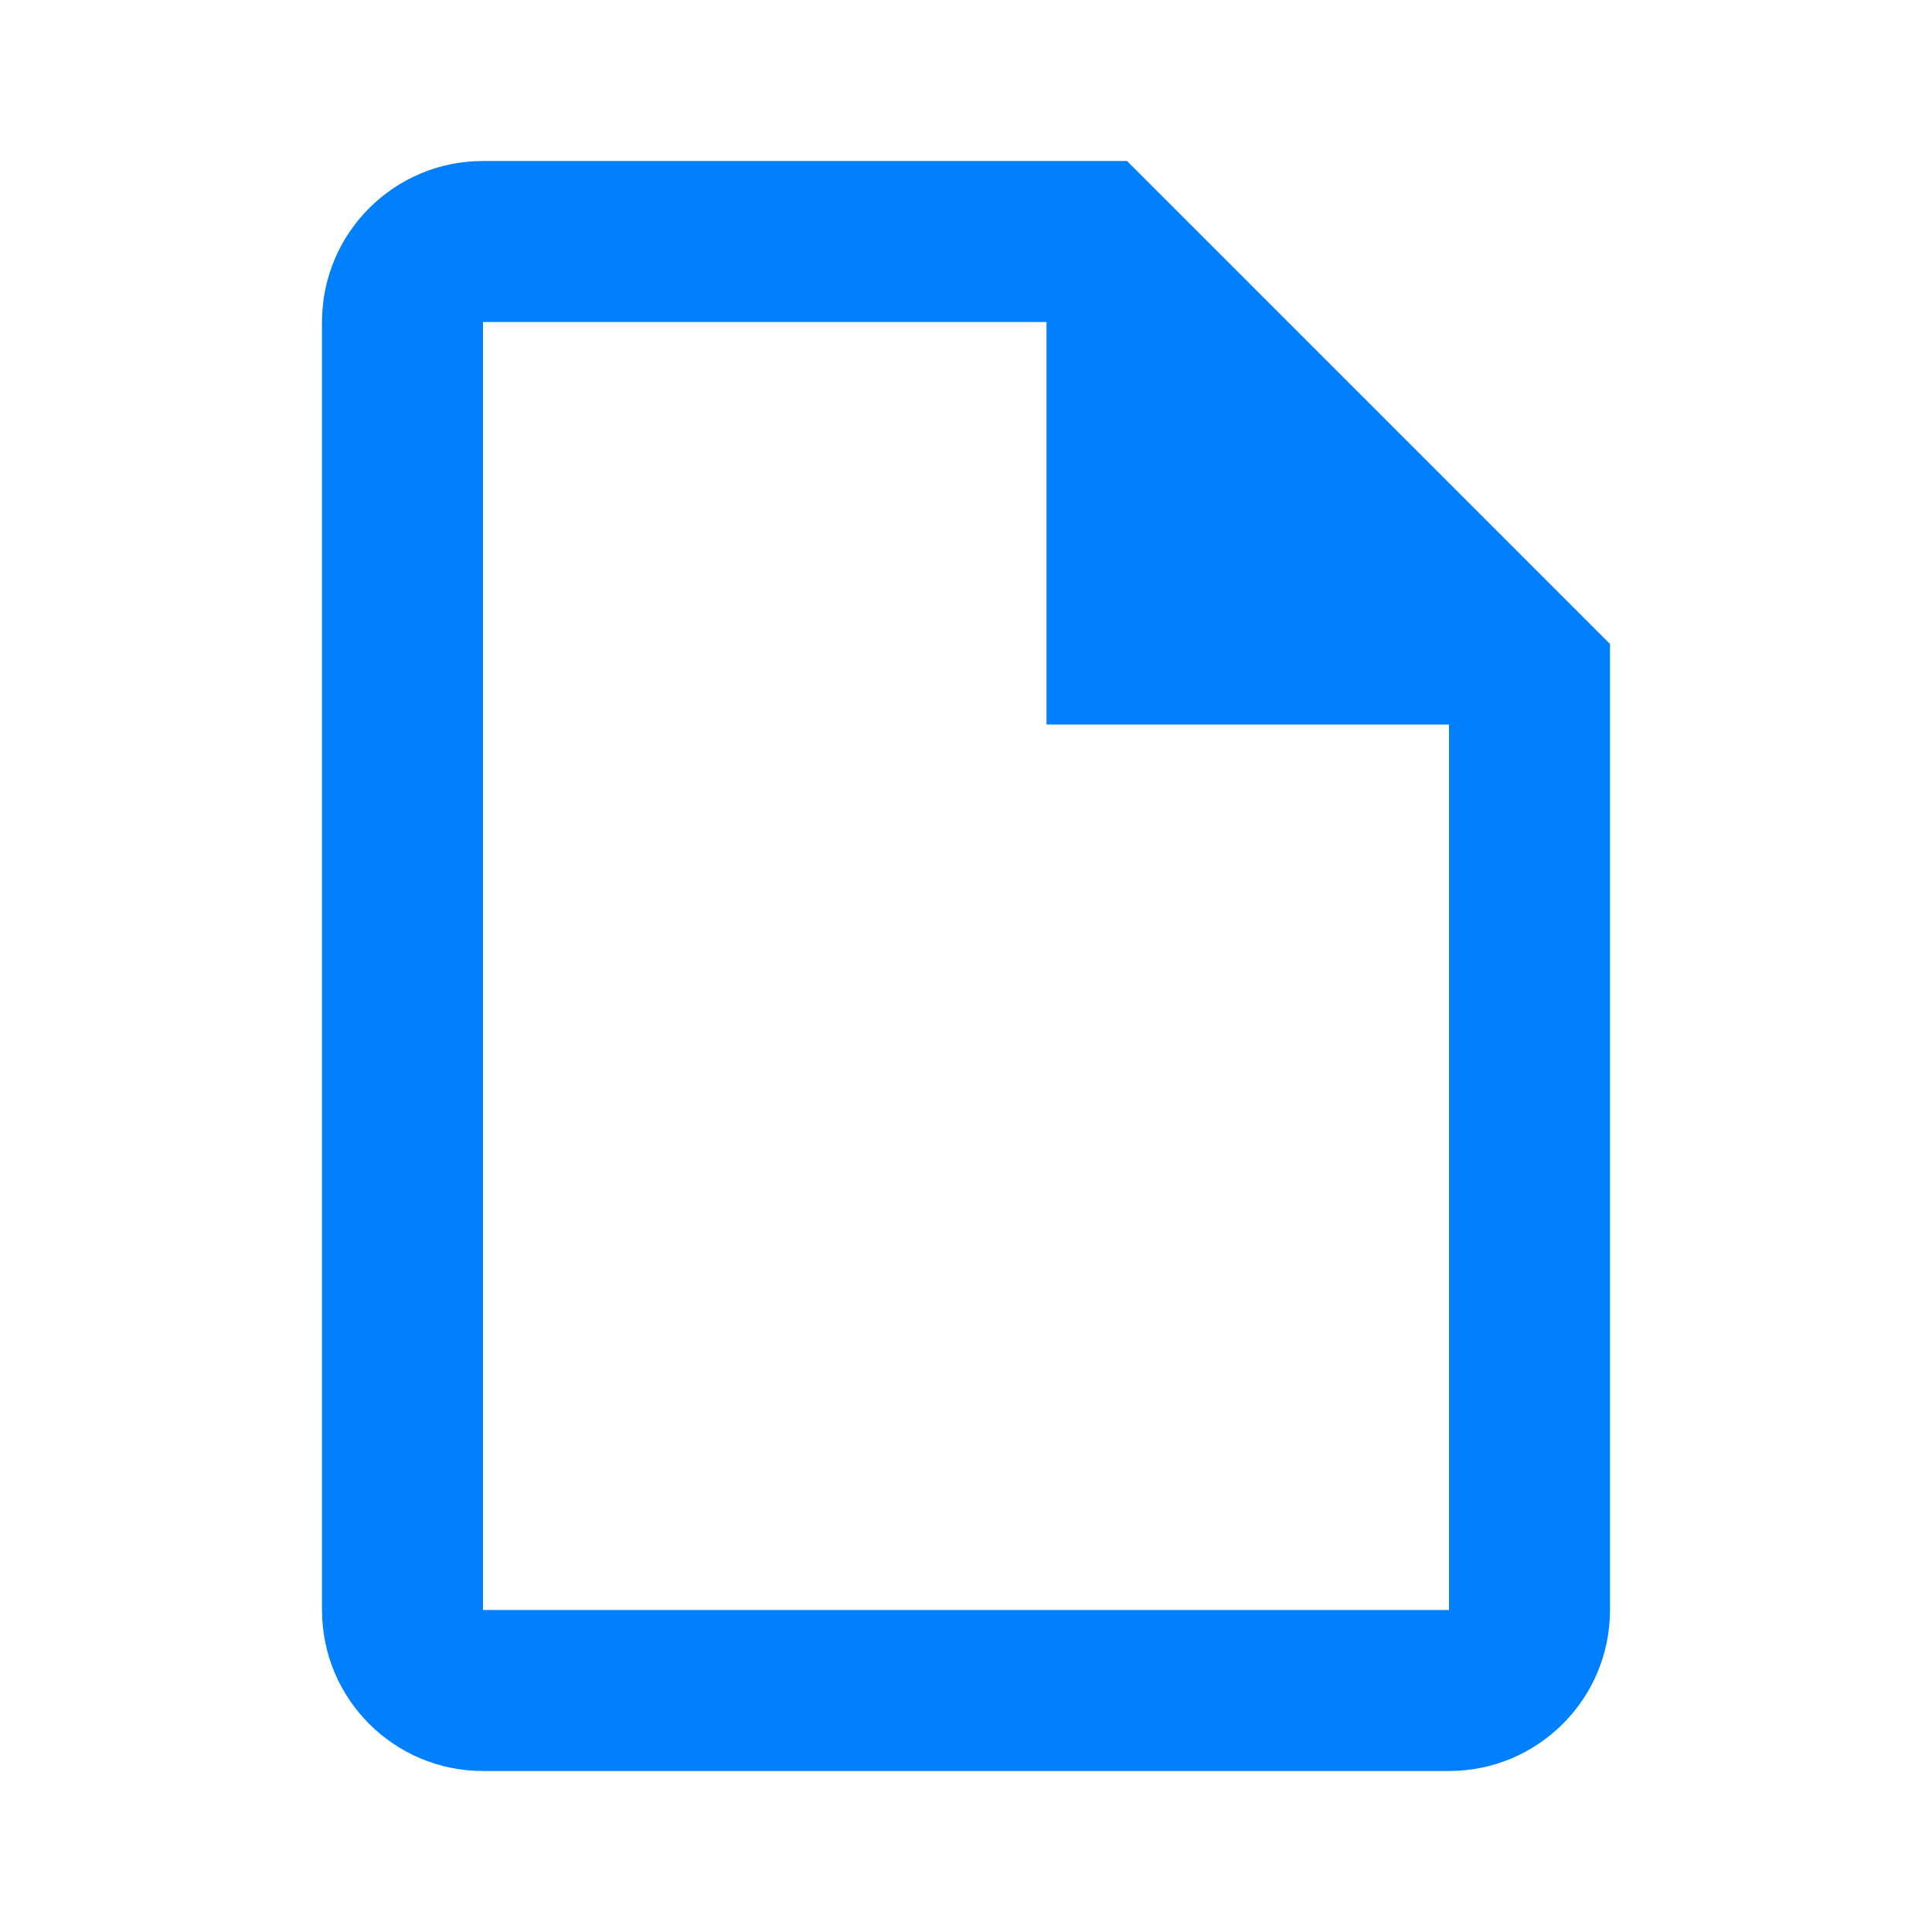
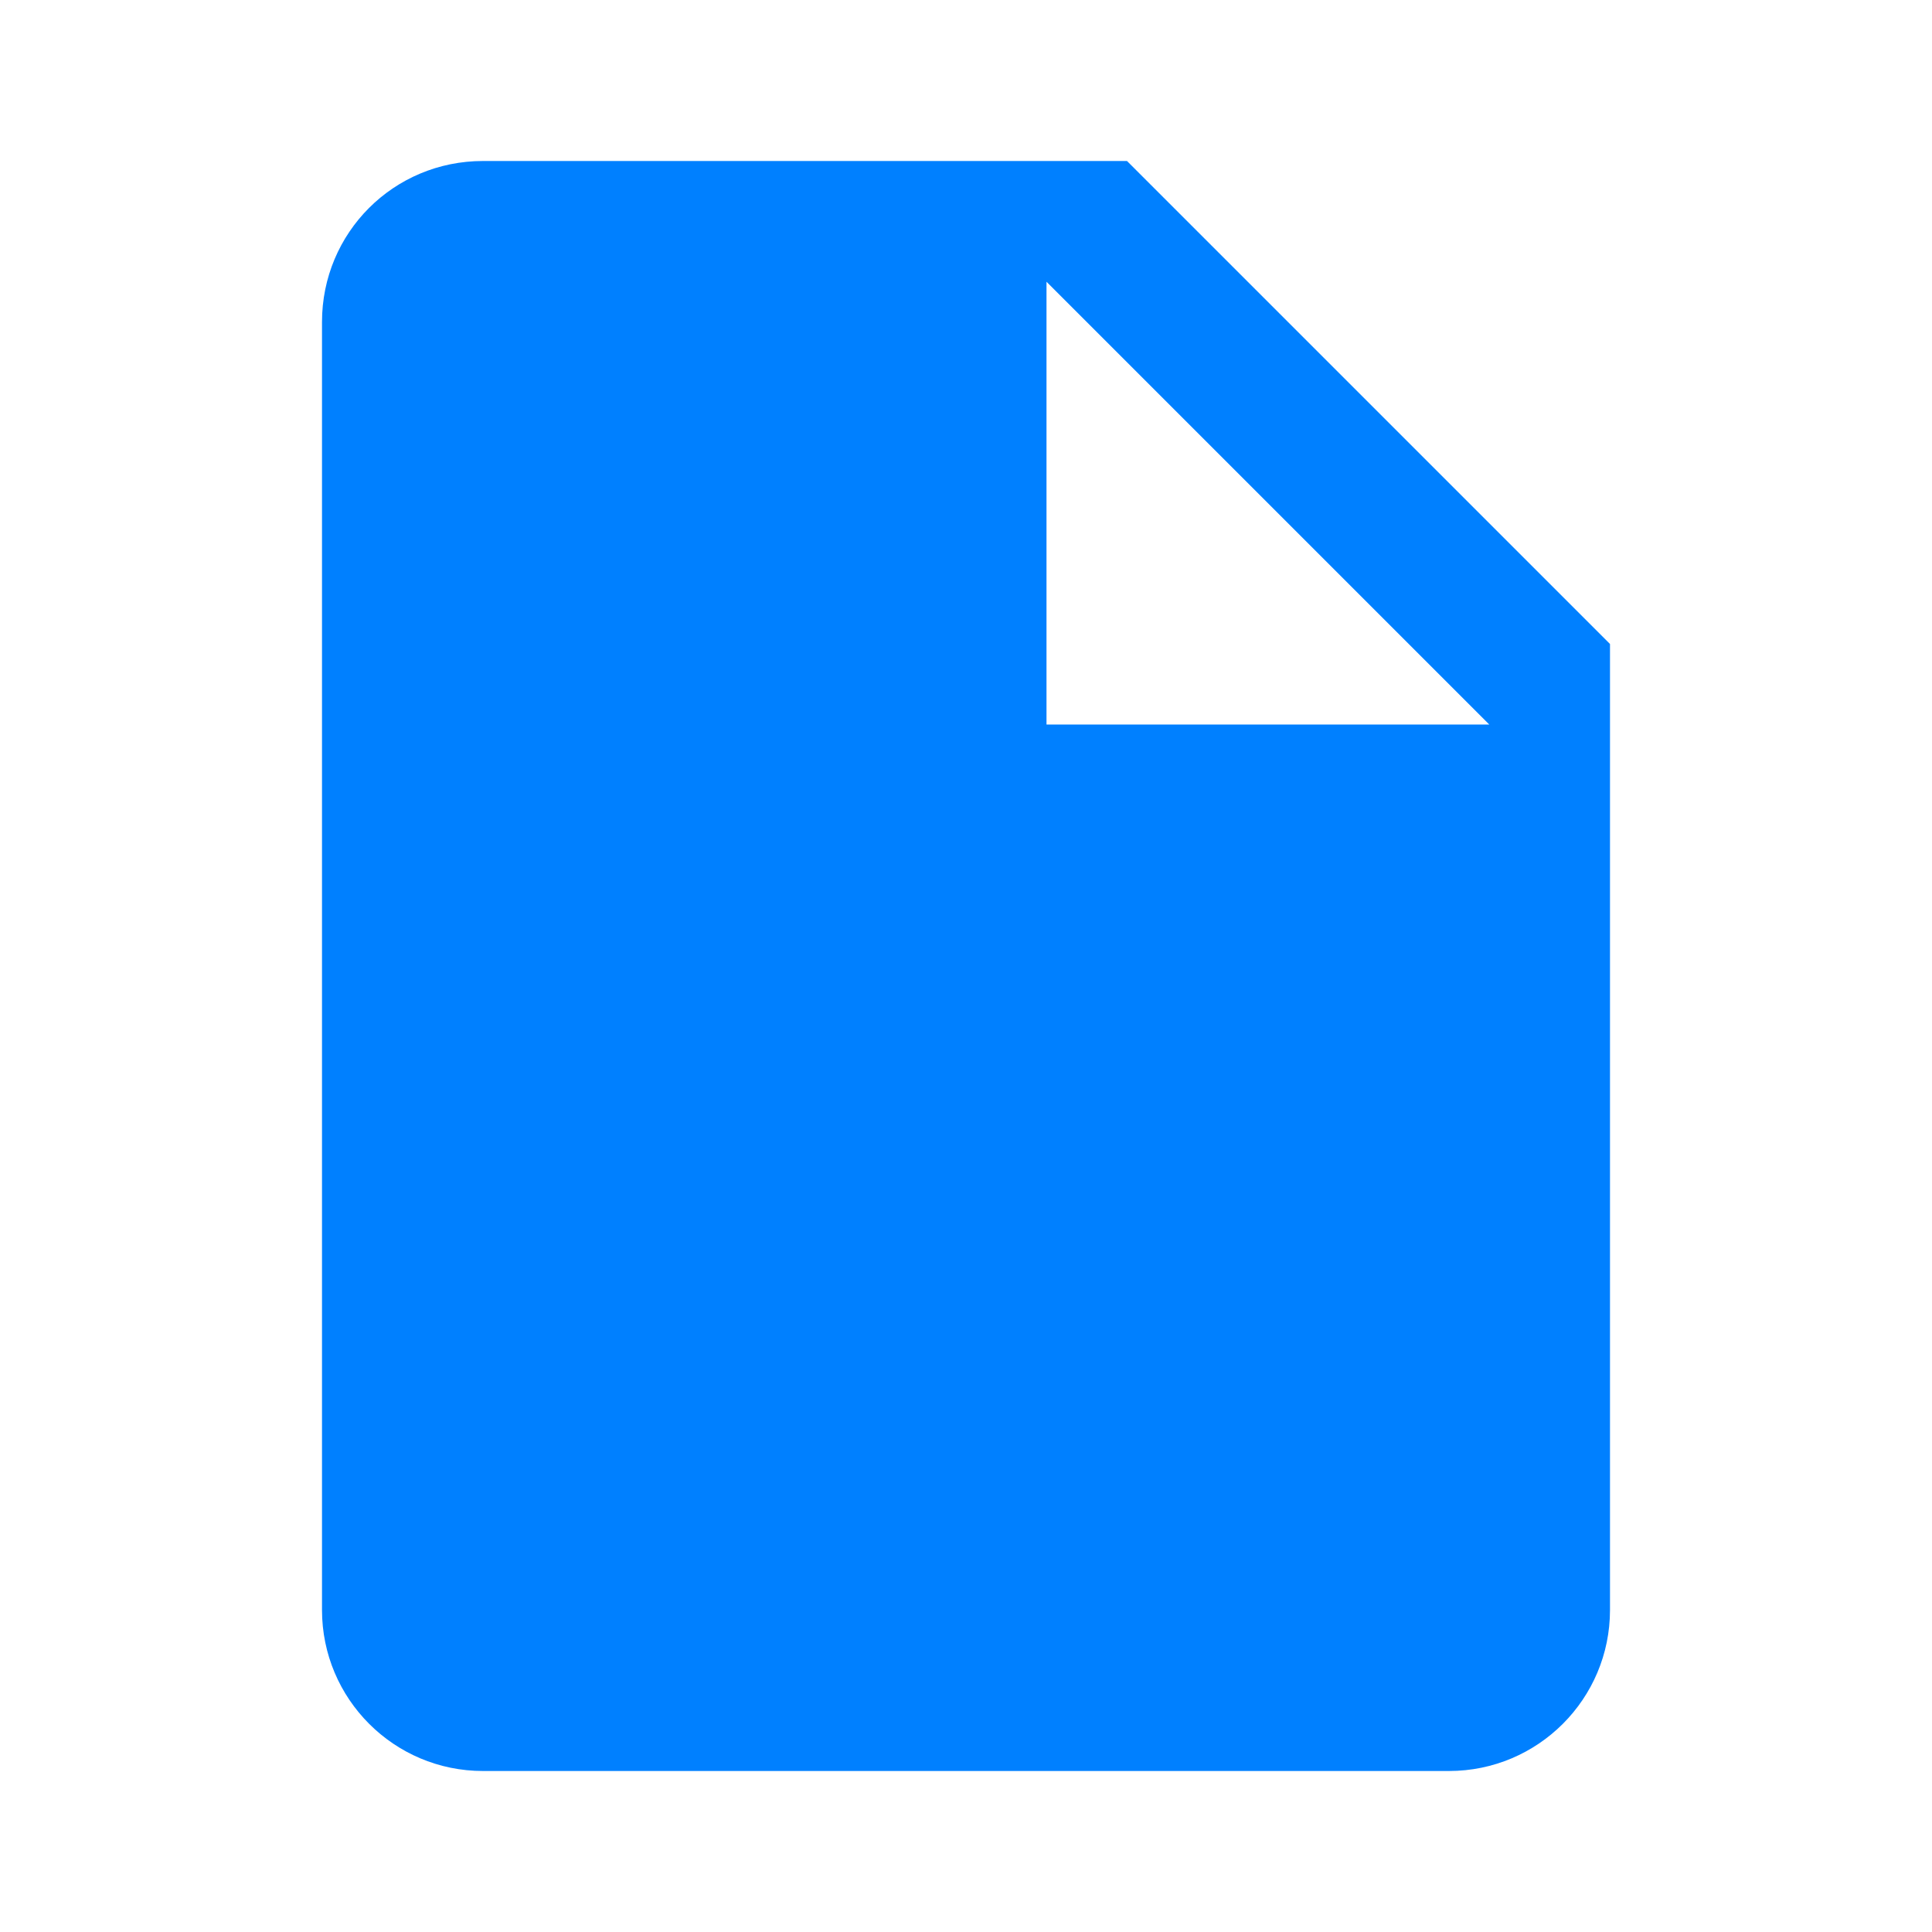
- <svg xmlns="http://www.w3.org/2000/svg" width="1em" height="1em" viewBox="0 0 24 24">
+ <svg xmlns="http://www.w3.org/2000/svg" width="24" height="24" viewBox="0 0 24 24">
  <path d="M0 0h24v24H0z" fill="none" />
-   <path fill="#0080ff" d="M14 2H6a2 2 0 0 0-2 2v16a2 2 0 0 0 2 2h12a2 2 0 0 0 2-2V8zm4 18H6V4h7v5h5z" />
+   <path fill="#0080ff" d="M13 9V3.5L18.5 9M6 2c-1.11 0-2 .89-2 2v16a2 2 0 0 0 2 2h12a2 2 0 0 0 2-2V8l-6-6z" />
</svg>
